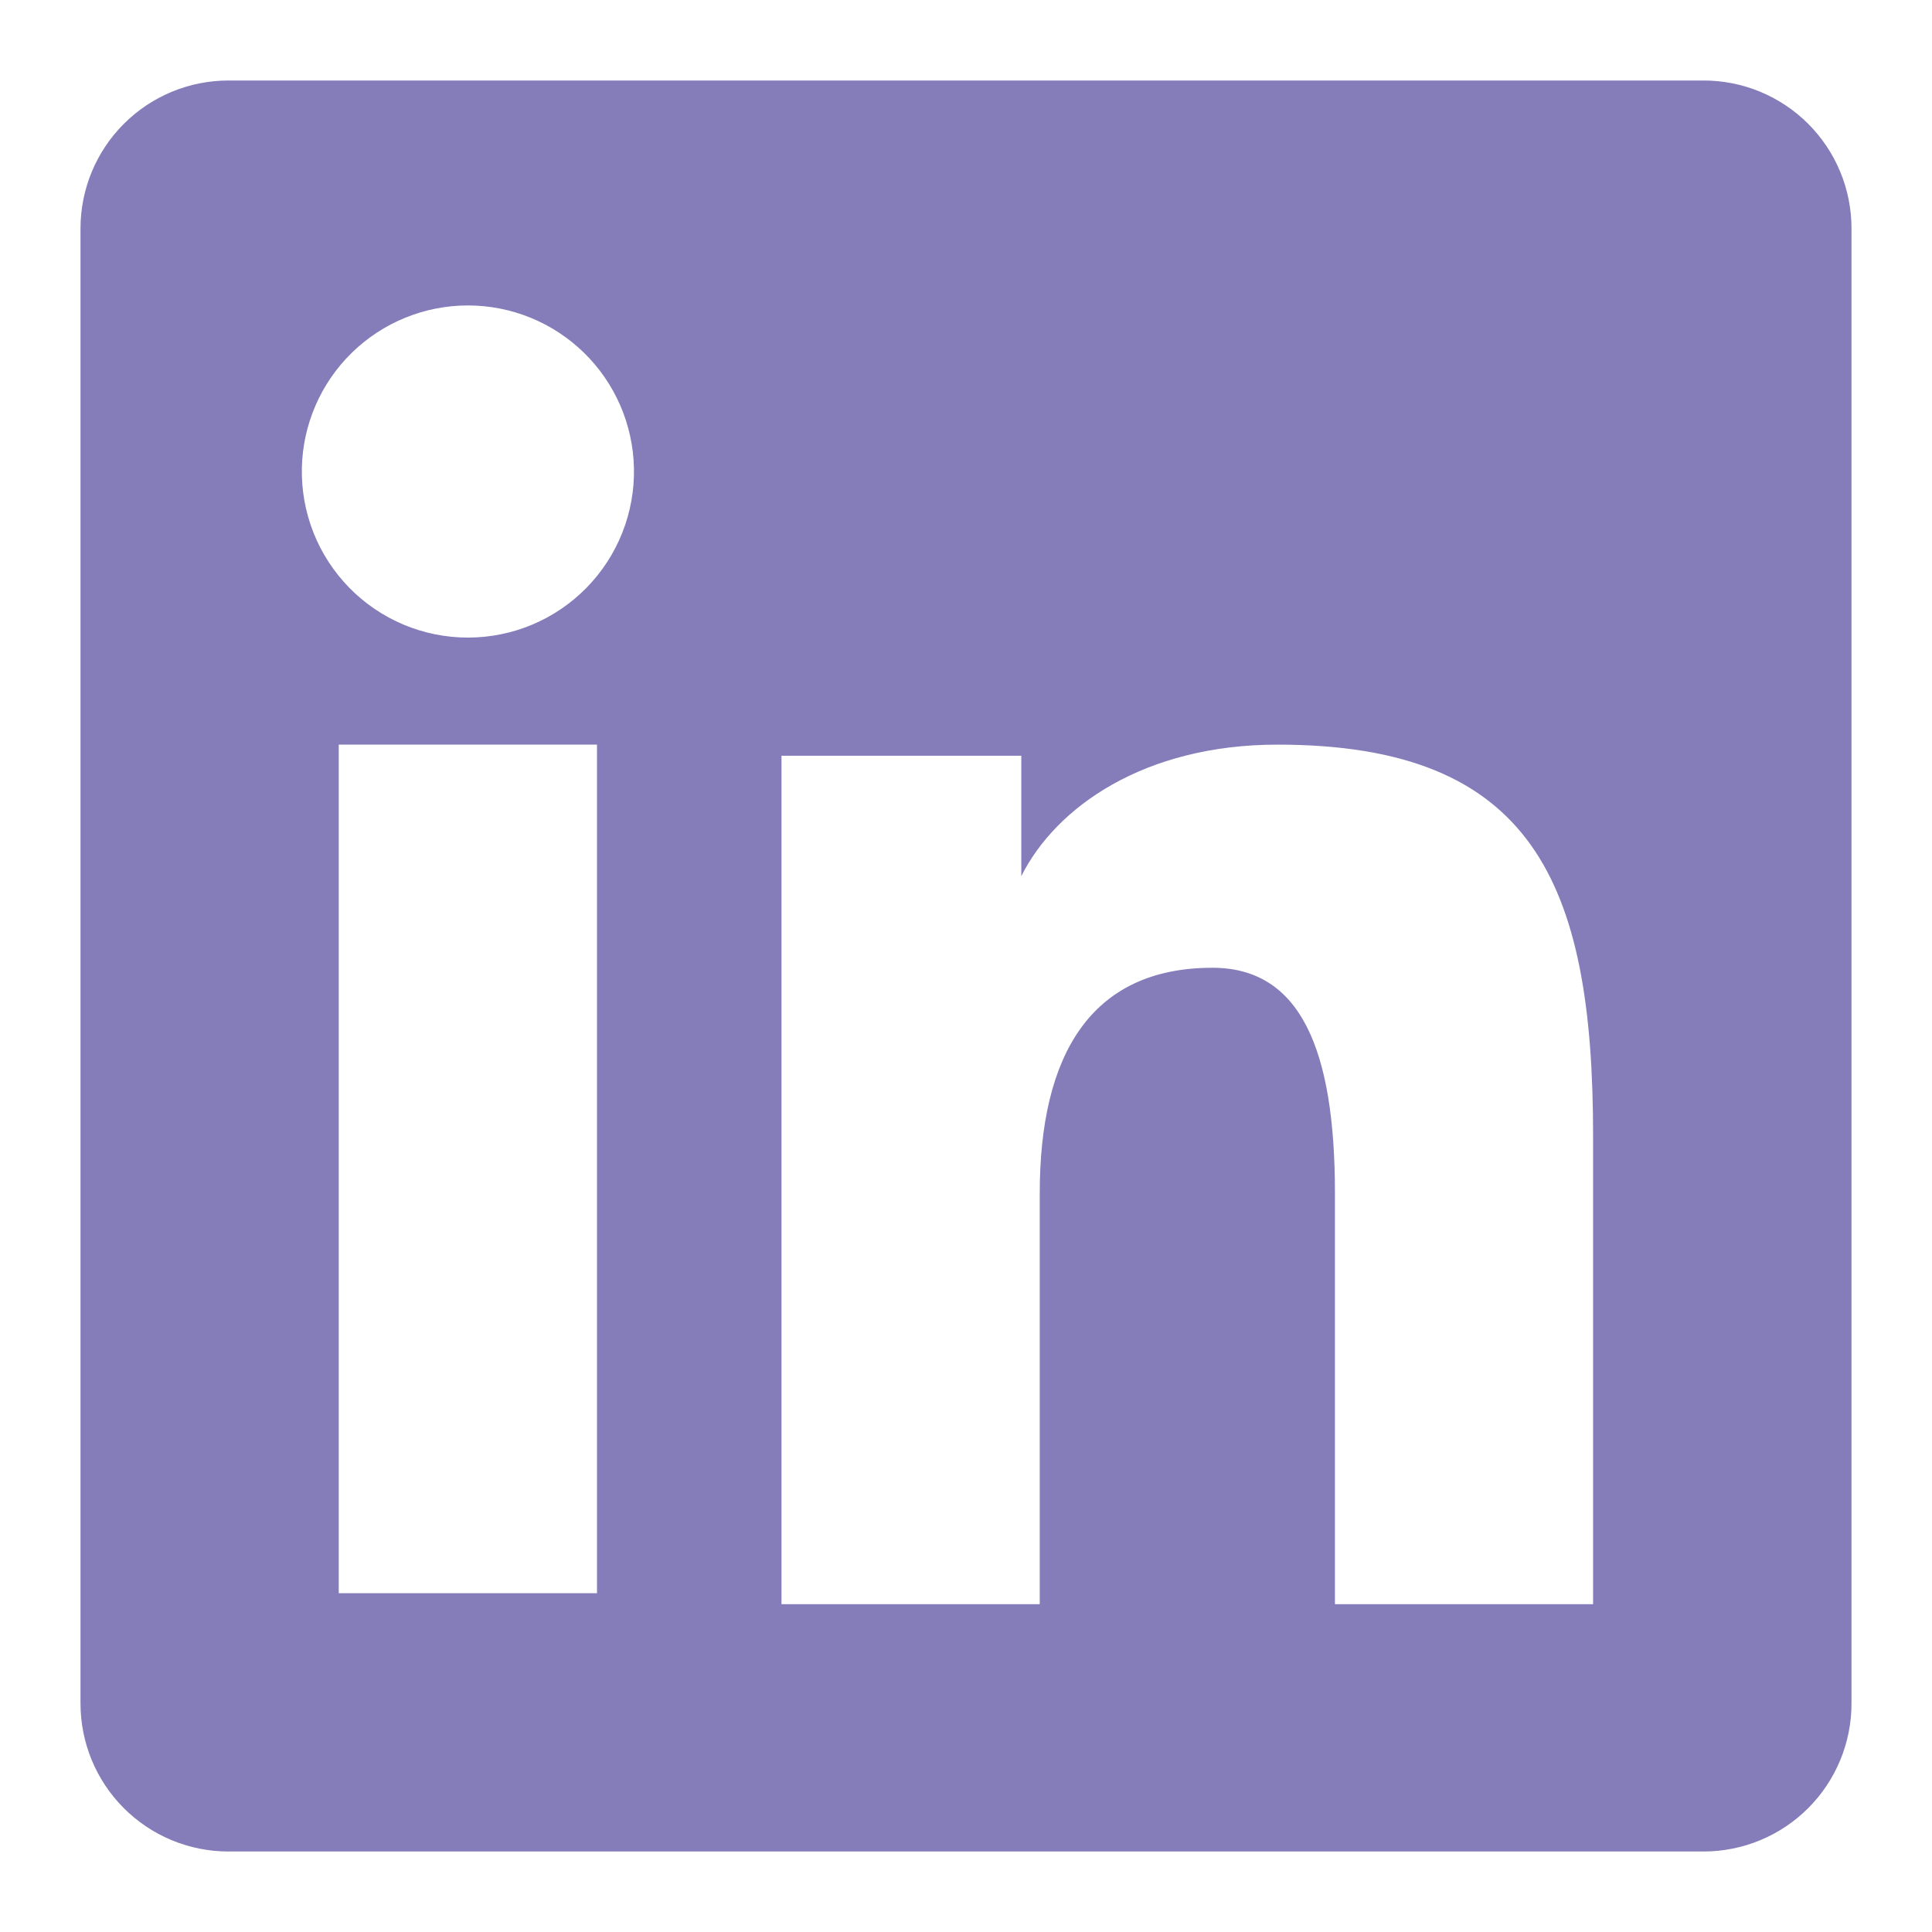
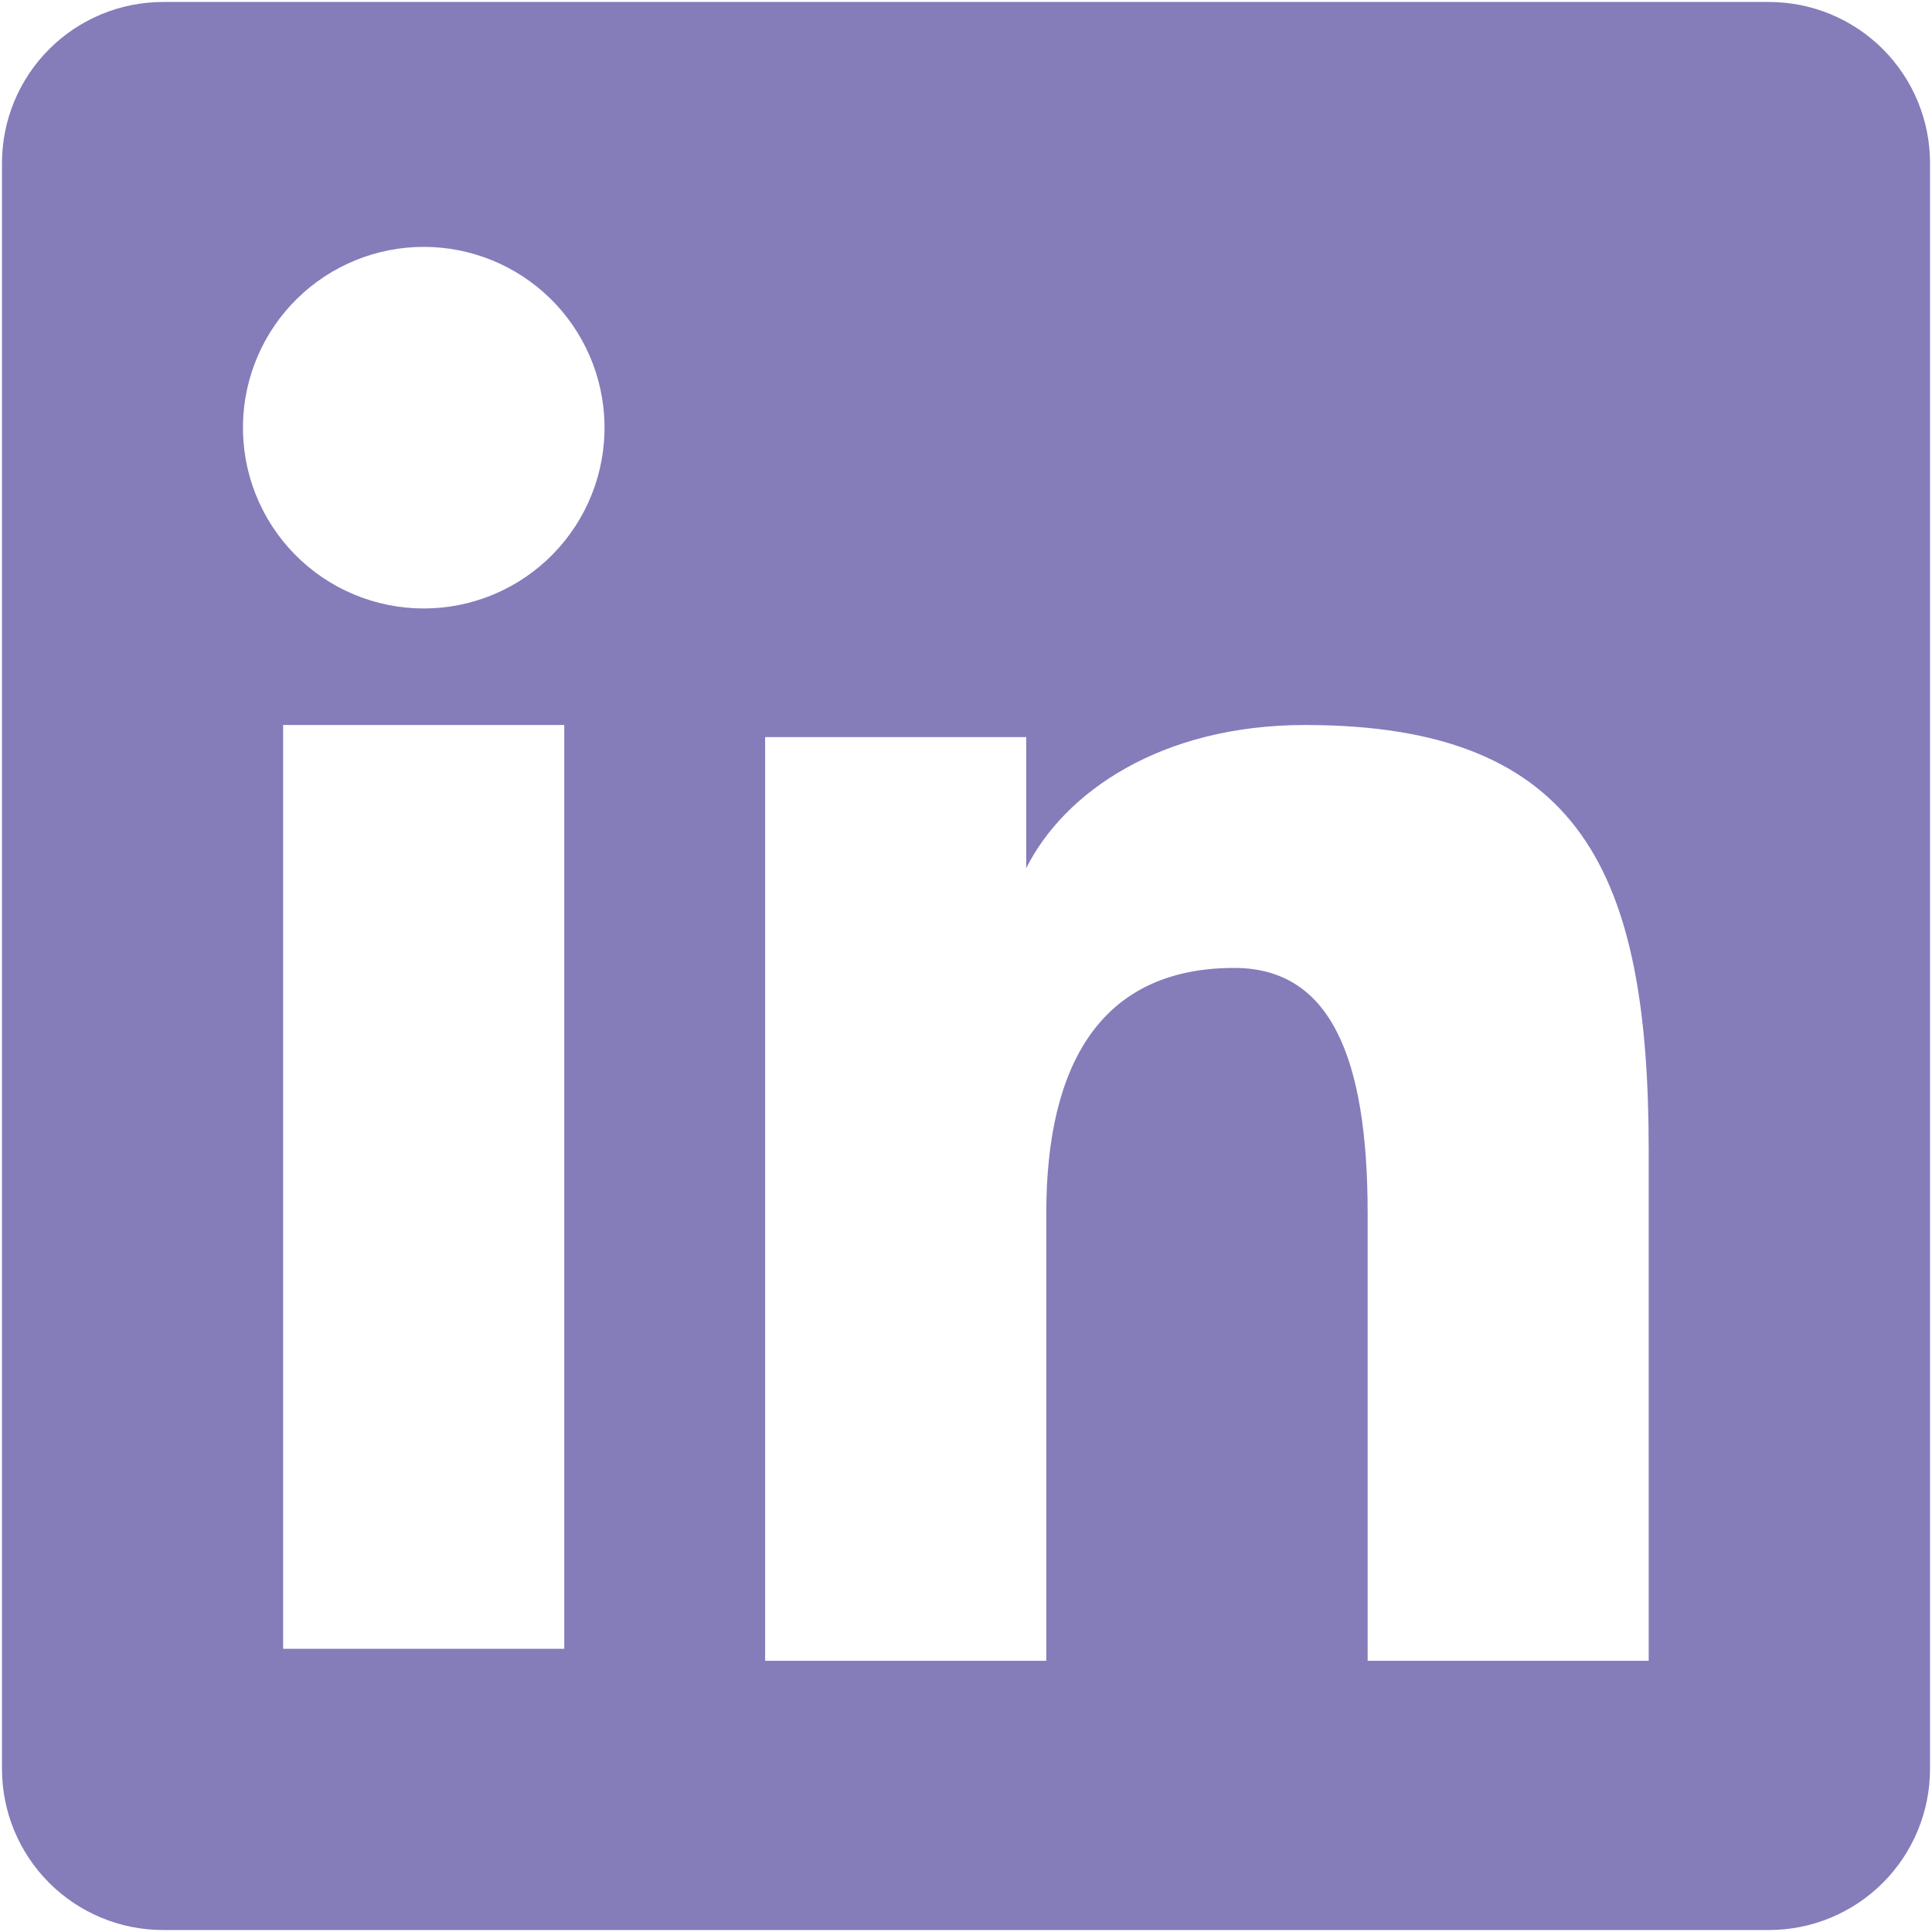
- <svg xmlns="http://www.w3.org/2000/svg" width="81" height="81" viewBox="0 0 81 81" fill="none">
-   <path fill-rule="evenodd" clip-rule="evenodd" d="M3.375 9.578C3.375 7.933 4.029 6.355 5.192 5.192C6.355 4.029 7.933 3.375 9.578 3.375H71.415C72.23 3.374 73.038 3.533 73.791 3.844C74.545 4.156 75.23 4.612 75.807 5.189C76.383 5.765 76.841 6.449 77.153 7.202C77.465 7.956 77.625 8.763 77.625 9.578V71.415C77.626 72.231 77.466 73.038 77.154 73.792C76.843 74.545 76.386 75.23 75.809 75.807C75.233 76.384 74.548 76.841 73.795 77.153C73.041 77.465 72.234 77.625 71.418 77.625H9.578C8.763 77.625 7.956 77.464 7.204 77.153C6.451 76.841 5.767 76.383 5.191 75.807C4.615 75.231 4.158 74.546 3.846 73.793C3.535 73.04 3.375 72.233 3.375 71.418V9.578ZM32.764 31.684H42.819V36.733C44.27 33.831 47.982 31.219 53.561 31.219C64.257 31.219 66.791 37 66.791 47.608V67.257H55.968V50.024C55.968 43.983 54.516 40.574 50.831 40.574C45.718 40.574 43.592 44.25 43.592 50.024V67.257H32.764V31.684ZM14.202 66.795H25.029V31.219H14.202V66.791V66.795ZM26.578 19.616C26.599 20.543 26.434 21.464 26.093 22.327C25.752 23.189 25.243 23.975 24.594 24.638C23.946 25.3 23.172 25.827 22.317 26.187C21.462 26.546 20.544 26.731 19.617 26.731C18.69 26.731 17.772 26.546 16.917 26.187C16.063 25.827 15.288 25.3 14.64 24.638C13.992 23.975 13.482 23.189 13.141 22.327C12.801 21.464 12.636 20.543 12.656 19.616C12.696 17.796 13.447 16.064 14.748 14.792C16.049 13.519 17.797 12.806 19.617 12.806C21.437 12.806 23.185 13.519 24.486 14.792C25.787 16.064 26.538 17.796 26.578 19.616Z" fill="#857CBA" />
+ <svg xmlns="http://www.w3.org/2000/svg" width="203" height="203" viewBox="0 0 203 203" fill="none">
+   <path fill-rule="evenodd" clip-rule="evenodd" d="M0.208 17.133C0.208 12.645 1.992 8.34 5.166 5.166C8.34 1.992 12.645 0.208 17.133 0.208H185.848C188.073 0.205 190.276 0.64 192.332 1.489C194.388 2.338 196.257 3.584 197.831 5.156C199.404 6.728 200.653 8.596 201.504 10.651C202.355 12.706 202.793 14.909 202.792 17.133V185.848C202.794 188.073 202.358 190.277 201.508 192.333C200.658 194.389 199.411 196.258 197.838 197.831C196.265 199.405 194.397 200.653 192.342 201.504C190.286 202.355 188.082 202.793 185.858 202.792H17.133C14.91 202.792 12.708 202.354 10.654 201.502C8.6 200.651 6.734 199.404 5.162 197.831C3.591 196.259 2.344 194.392 1.494 192.337C0.644 190.283 0.207 188.081 0.208 185.858V17.133ZM80.394 77.448H107.826V91.224C111.786 83.304 121.915 76.177 137.136 76.177C166.317 76.177 173.233 91.951 173.233 120.893V174.504H143.702V127.486C143.702 111.003 139.742 101.703 129.687 101.703C115.736 101.703 109.935 111.731 109.935 127.486V174.504H80.394V77.448ZM29.749 173.242H59.289V76.177H29.749V173.233V173.242ZM63.516 44.519C63.571 47.048 63.121 49.563 62.192 51.916C61.262 54.269 59.872 56.413 58.103 58.221C56.334 60.03 54.222 61.467 51.89 62.448C49.558 63.429 47.053 63.934 44.523 63.934C41.994 63.934 39.489 63.429 37.157 62.448C34.825 61.467 32.713 60.03 30.944 58.221C29.175 56.413 27.785 54.269 26.855 51.916C25.926 49.563 25.476 47.048 25.531 44.519C25.641 39.554 27.69 34.83 31.239 31.357C34.789 27.885 39.558 25.94 44.523 25.94C49.489 25.94 54.258 27.885 57.808 31.357C61.357 34.83 63.406 39.554 63.516 44.519V44.519Z" fill="#857CBA" />
</svg>
